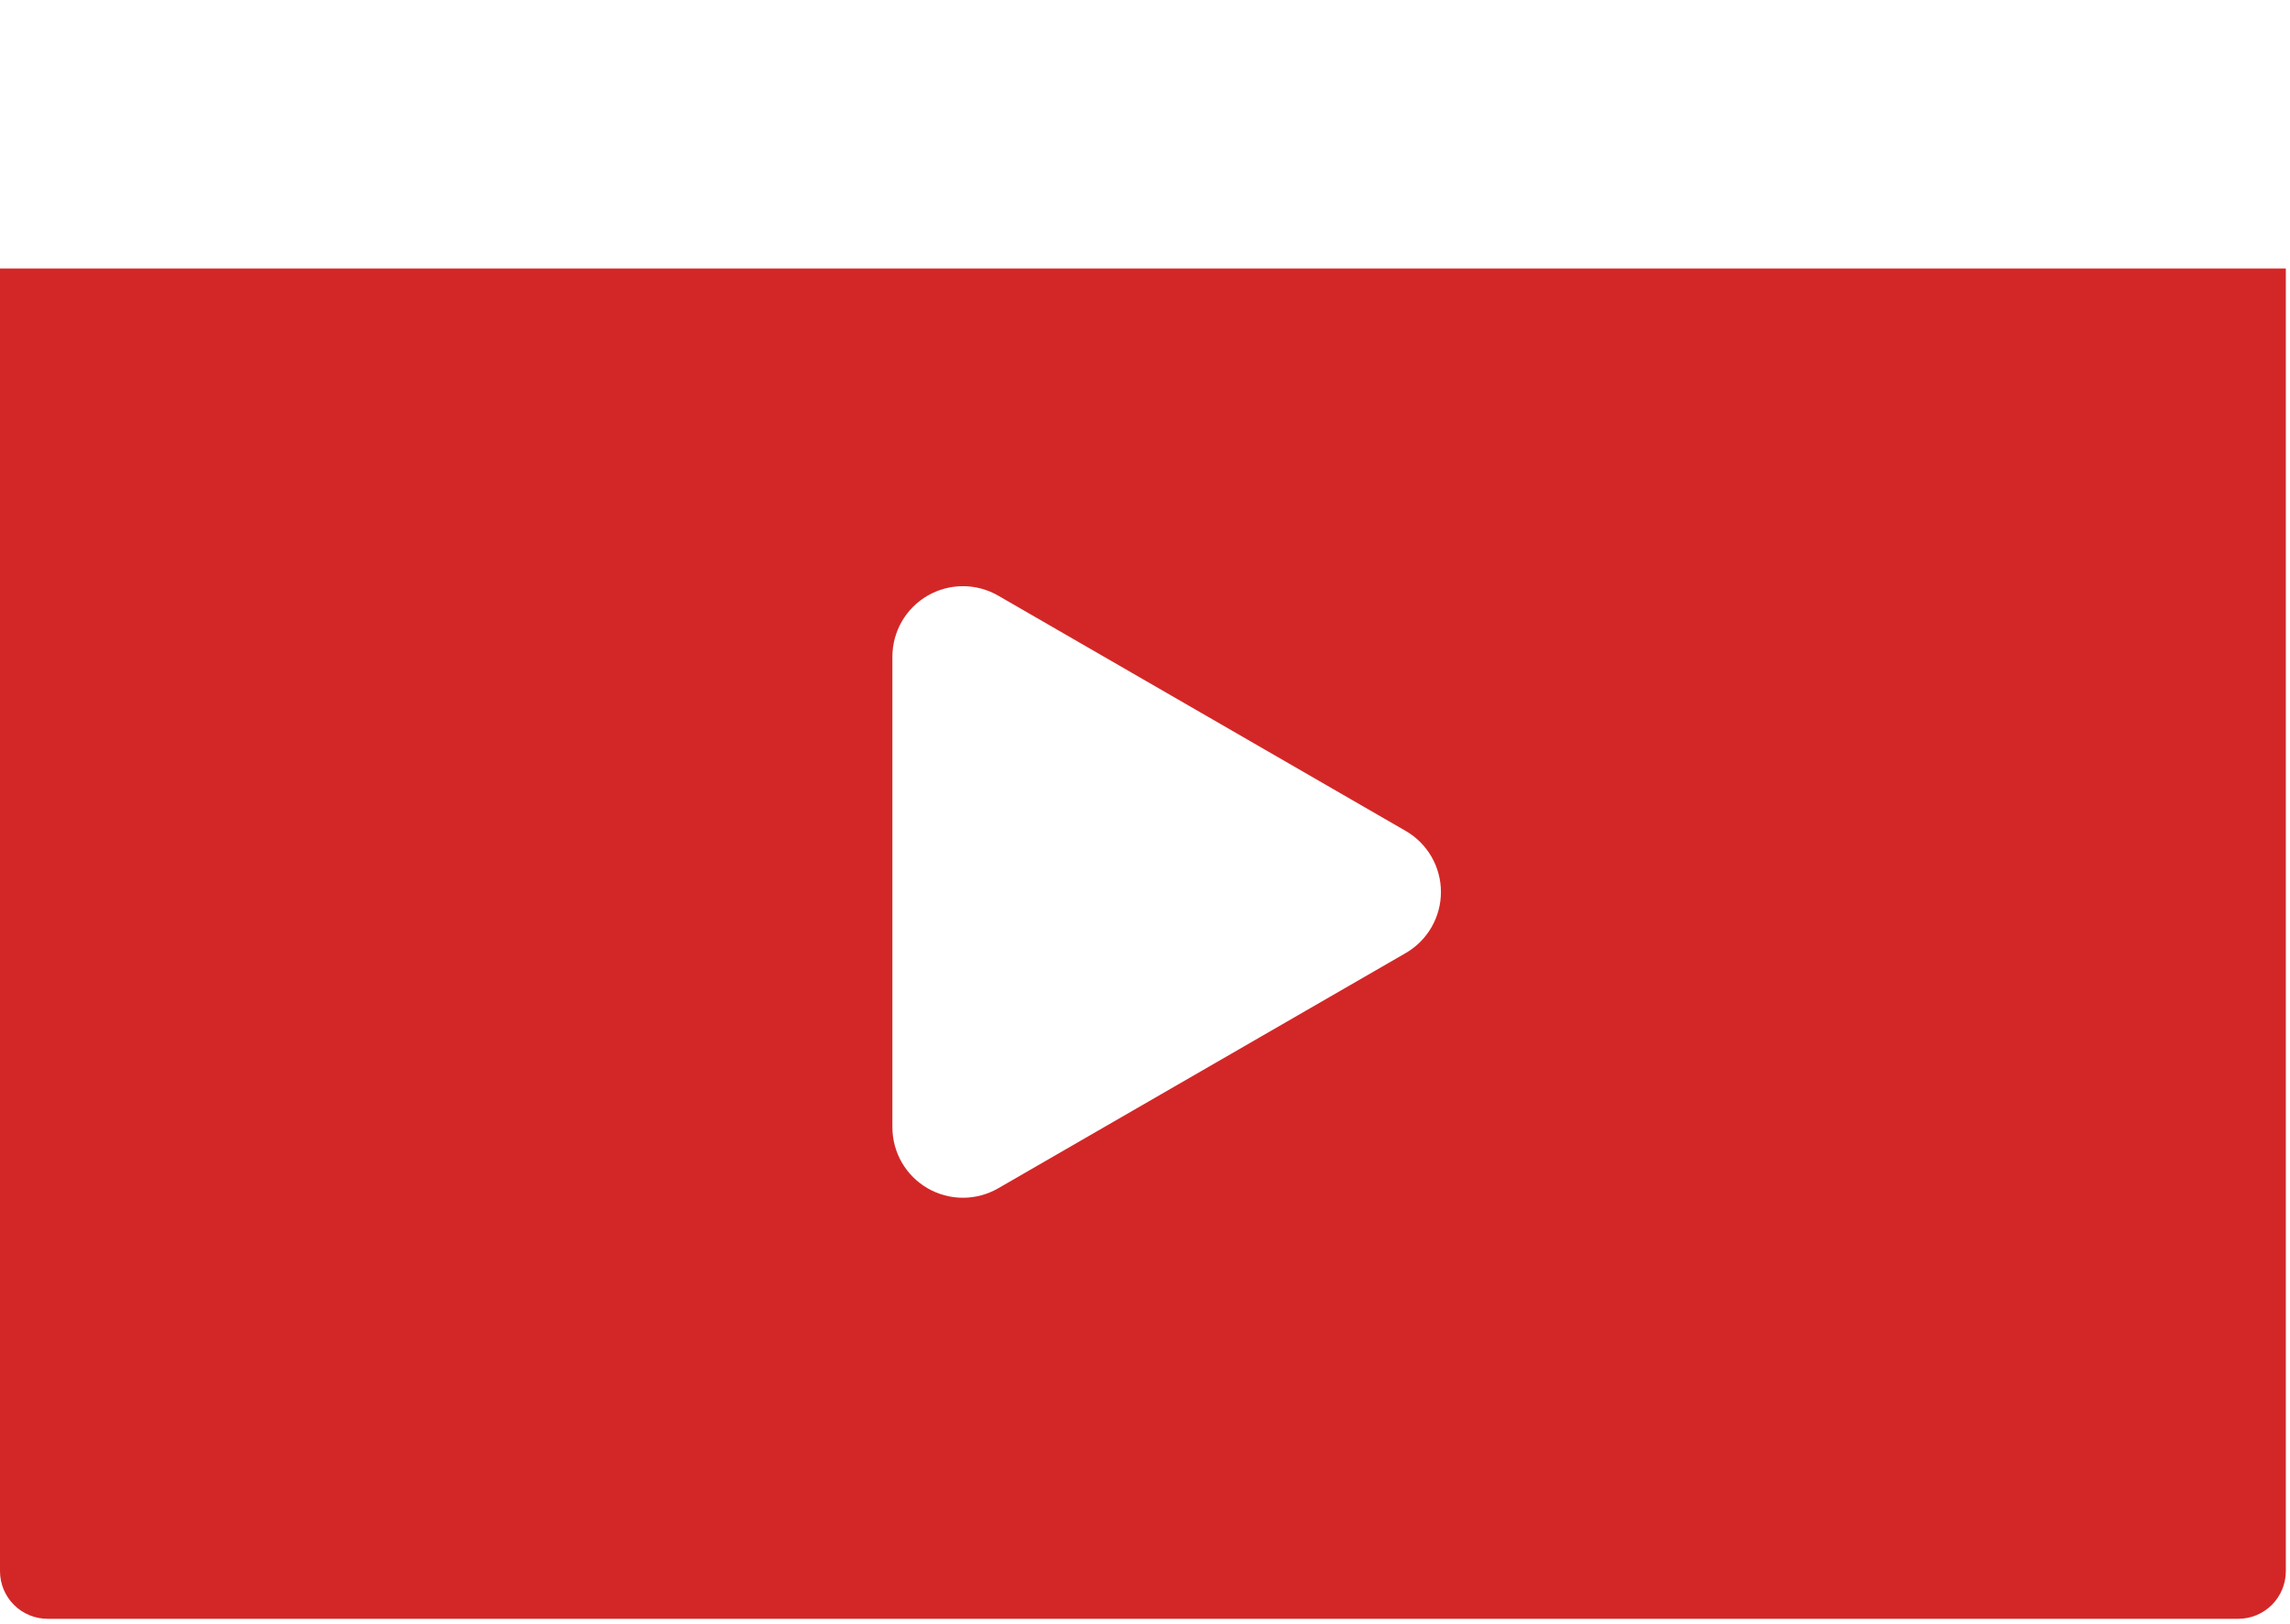
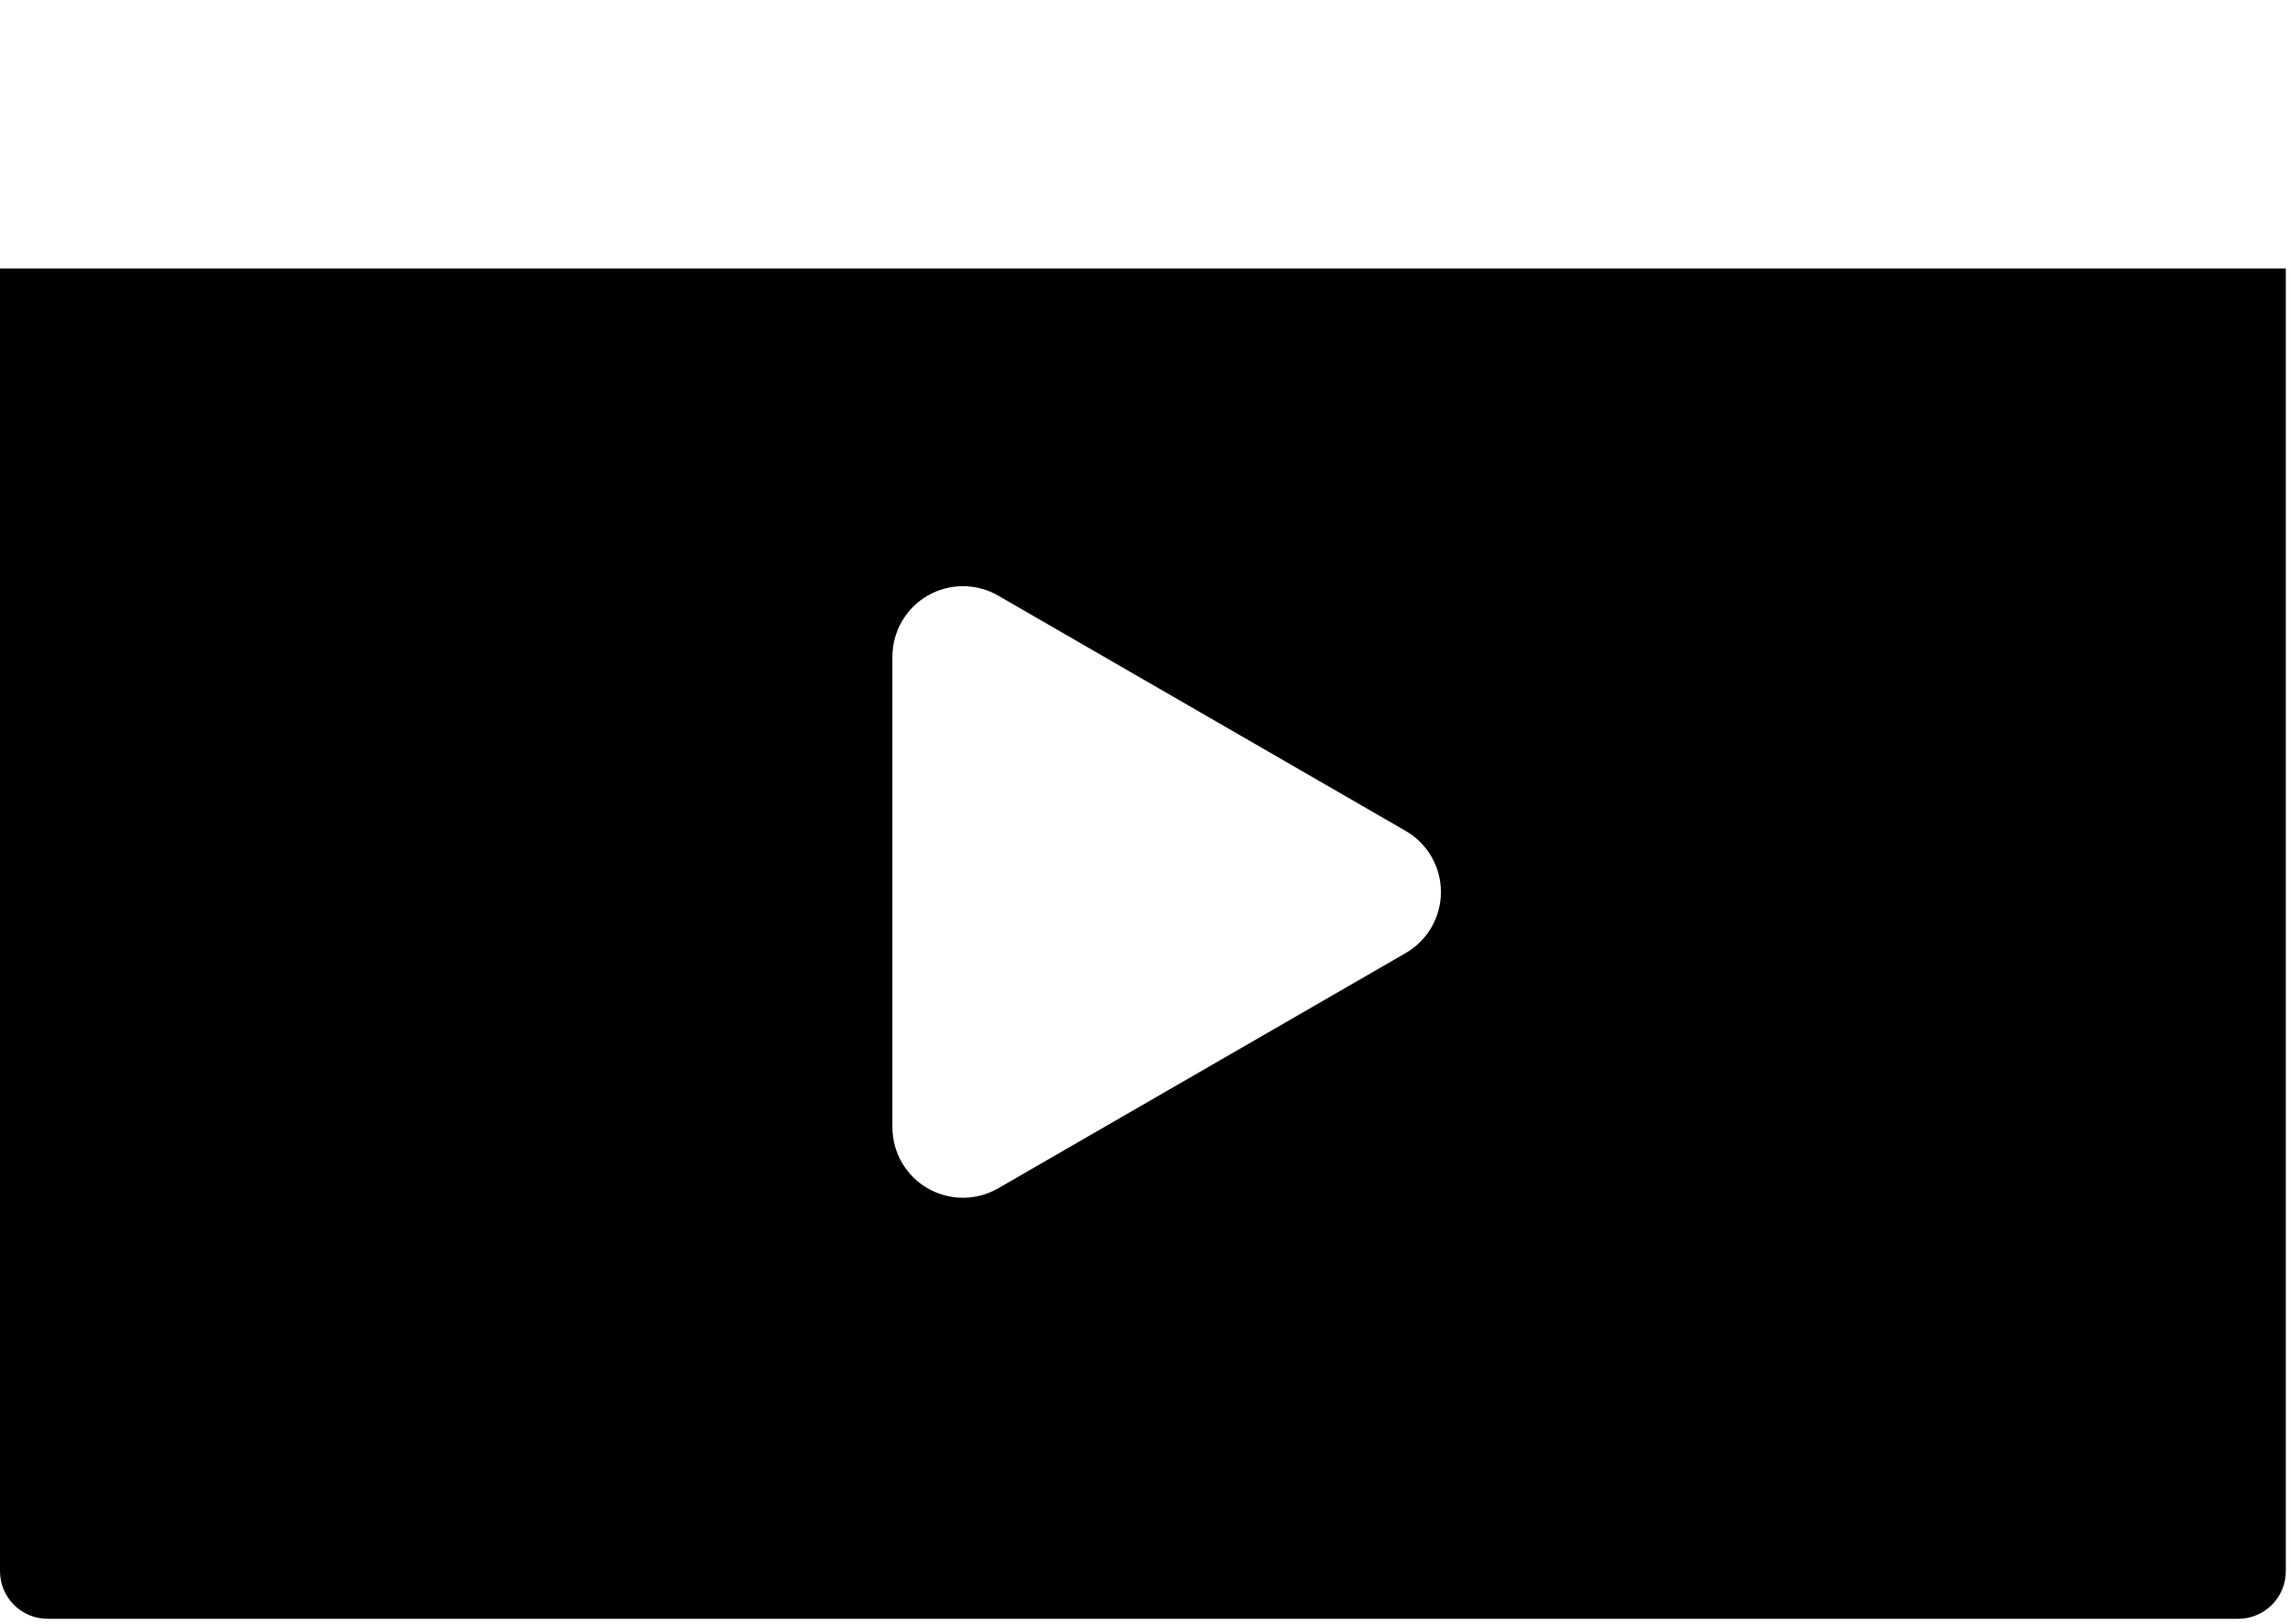
<svg xmlns="http://www.w3.org/2000/svg" width="450" height="319" viewBox="0 0 450 319" fill="none">
-   <path d="M9.36 318.12H439.82C442.301 318.12 444.68 317.135 446.435 315.382C448.19 313.628 449.177 311.25 449.18 308.77V52.77H0V308.77C0.003 311.25 0.99 313.628 2.745 315.382C4.5 317.135 6.879 318.12 9.36 318.12ZM175.36 129.05C175.361 126.617 176.001 124.227 177.218 122.121C178.435 120.014 180.184 118.265 182.291 117.049C184.398 115.833 186.788 115.193 189.221 115.193C191.653 115.193 194.043 115.833 196.15 117.05L276.23 163.29C278.336 164.506 280.084 166.256 281.299 168.362C282.515 170.469 283.155 172.858 283.155 175.29C283.155 177.721 282.515 180.11 281.299 182.217C280.084 184.323 278.336 186.073 276.23 187.29L196.15 233.52C194.043 234.736 191.653 235.376 189.221 235.376C186.788 235.377 184.398 234.736 182.291 233.52C180.184 232.304 178.435 230.555 177.218 228.448C176.001 226.342 175.361 223.952 175.36 221.52V129.05Z" fill="#d32727" />
+   <path d="M9.36 318.12H439.82C442.301 318.12 444.68 317.135 446.435 315.382C448.19 313.628 449.177 311.25 449.18 308.77V52.77H0V308.77C0.003 311.25 0.99 313.628 2.745 315.382C4.5 317.135 6.879 318.12 9.36 318.12ZM175.36 129.05C175.361 126.617 176.001 124.227 177.218 122.121C178.435 120.014 180.184 118.265 182.291 117.049C184.398 115.833 186.788 115.193 189.221 115.193C191.653 115.193 194.043 115.833 196.15 117.05L276.23 163.29C278.336 164.506 280.084 166.256 281.299 168.362C282.515 170.469 283.155 172.858 283.155 175.29C283.155 177.721 282.515 180.11 281.299 182.217C280.084 184.323 278.336 186.073 276.23 187.29L196.15 233.52C194.043 234.736 191.653 235.376 189.221 235.376C186.788 235.377 184.398 234.736 182.291 233.52C180.184 232.304 178.435 230.555 177.218 228.448C176.001 226.342 175.361 223.952 175.36 221.52V129.05Z" fill="currentColor" />
  <path d="M9.36 0H439.82C442.302 0.003 444.681 0.99 446.436 2.744C448.19 4.499 449.177 6.878 449.18 9.36V40.22H0V9.36C0.003 6.878 0.99 4.499 2.744 2.744C4.499 0.99 6.878 0.003 9.36 0Z" fill="#" />
</svg>
